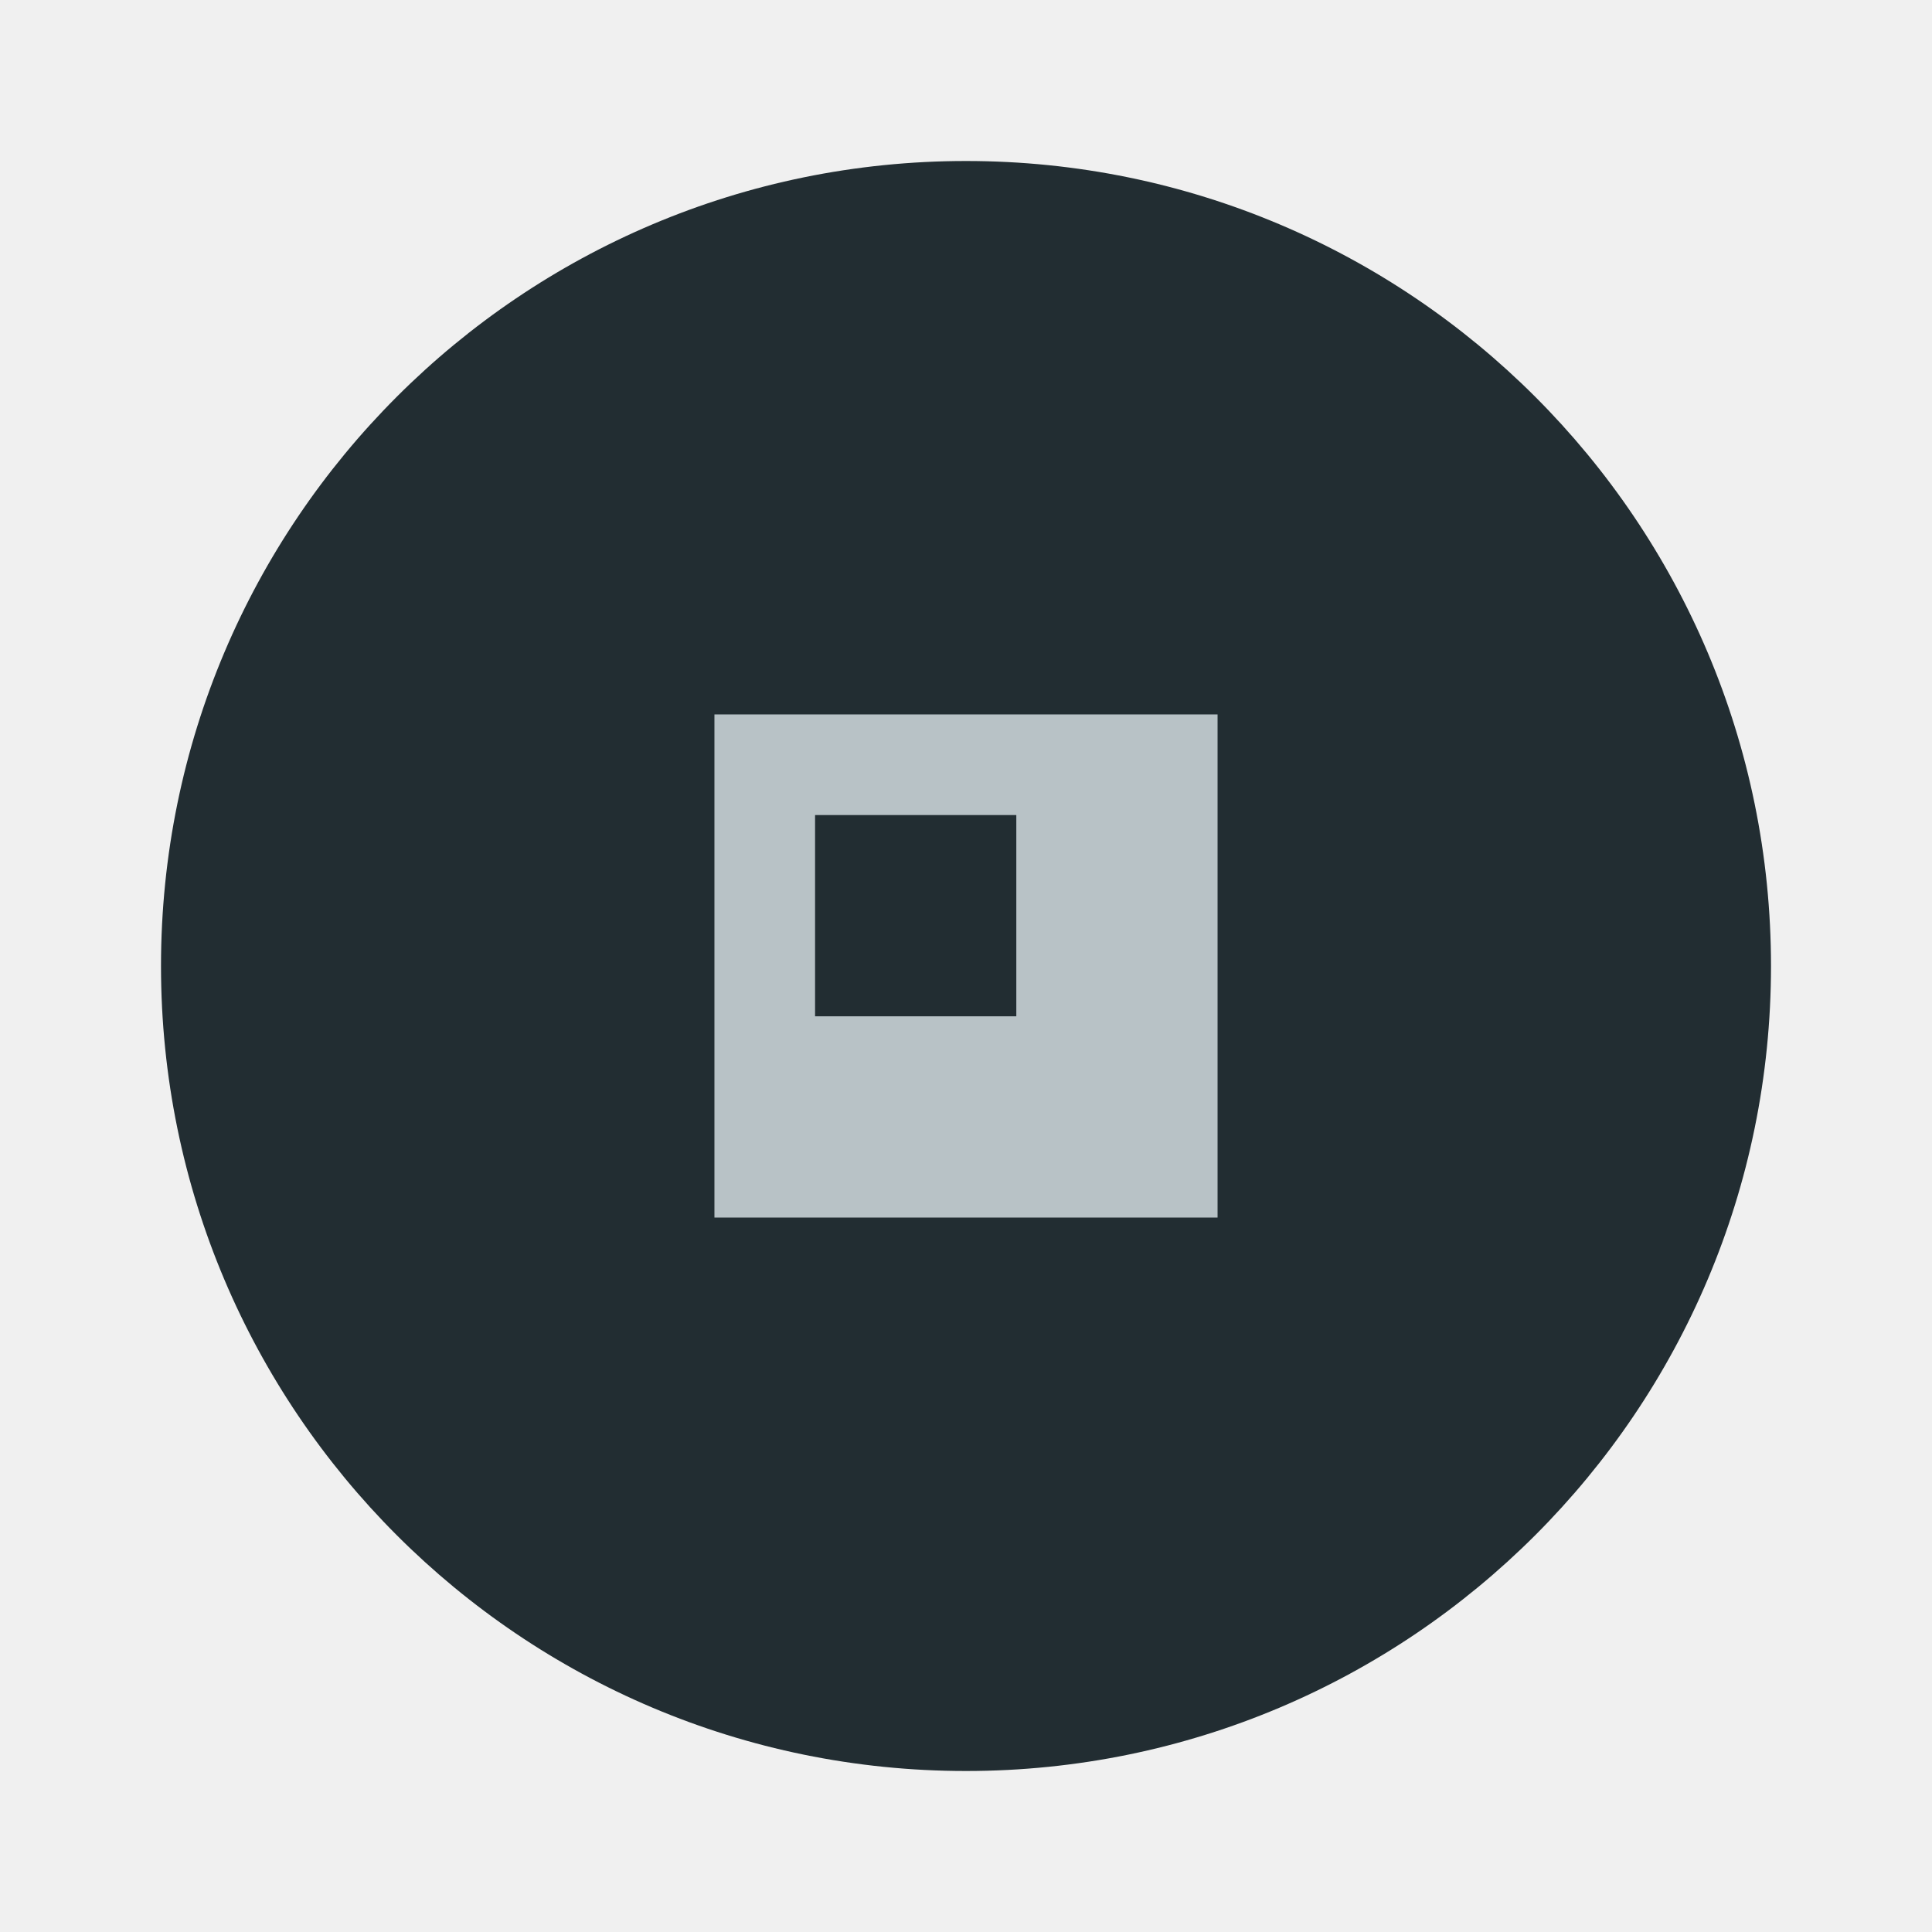
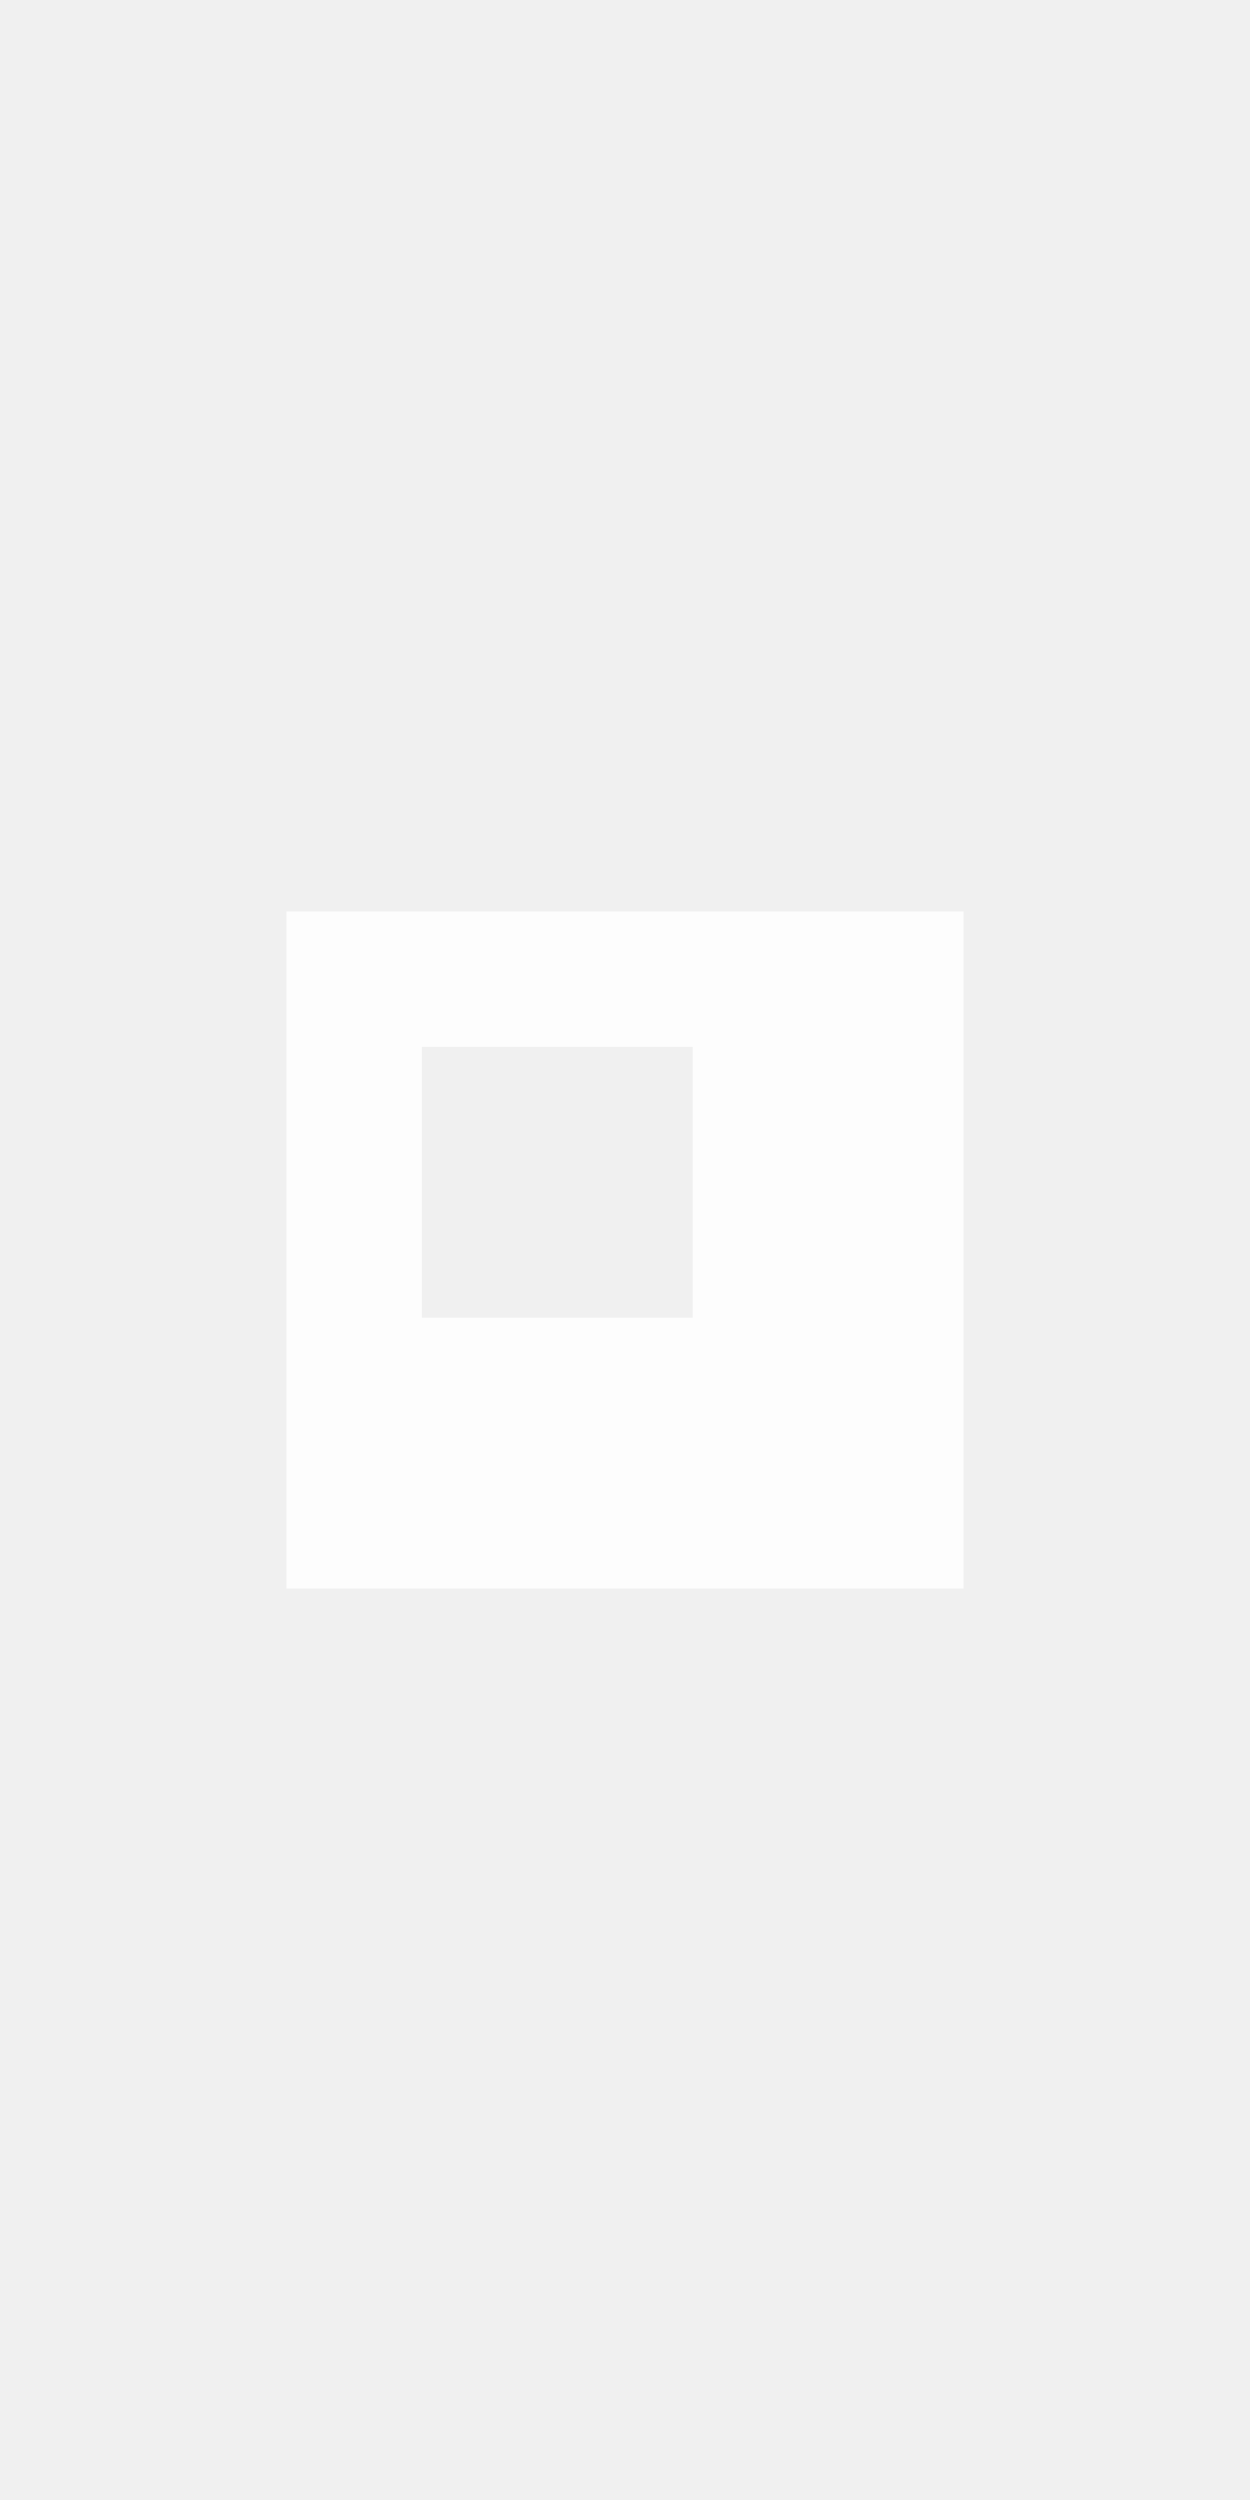
- <svg xmlns="http://www.w3.org/2000/svg" width="24" height="24" viewBox="0 0 24 24" id="svg4747" version="1.1">
+ <svg xmlns="http://www.w3.org/2000/svg" width="36" height="72" viewBox="0 0 36 72" id="svg4747" version="1.1">
  <defs id="defs4749" />
-   <g id="layer1" transform="translate(0,-1028.362)">
-     <circle style="opacity:1;fill:#222d32;fill-opacity:1;fill-rule:evenodd;stroke:none;stroke-width:2;stroke-linecap:butt;stroke-linejoin:round;stroke-miterlimit:4;stroke-dasharray:none;stroke-dashoffset:478.437;stroke-opacity:1" id="path4134" cx="12" cy="1040.362" r="10" />
-     <circle style="opacity:1;fill:#cfd8dc;fill-opacity:0.2;fill-rule:evenodd;stroke:none;stroke-width:9.605;stroke-linecap:butt;stroke-linejoin:round;stroke-miterlimit:4;stroke-dasharray:none;stroke-dashoffset:478.437;stroke-opacity:0.75" id="path5326" cx="-15" cy="1040.362" r="10" />
-     <path id="rect4656-2" style="opacity:1;fill:#cfd8dc;fill-opacity:0.87;fill-rule:evenodd;stroke:none;stroke-width:0;stroke-linecap:square;stroke-linejoin:round;stroke-miterlimit:4;stroke-dasharray:none;stroke-dashoffset:478.437;stroke-opacity:0.4" d="m 10.125,1038.487 h 2.5 v 2.5 h -2.5 z m -1.25,-1.25 h 6.25 v 6.25 h -6.25 z" />
+   <g id="layer1" transform="translate(0,-980.3622)">
+     <path id="rect4656-2" style="opacity:1;fill:#ffffff;fill-opacity:0.87;fill-rule:evenodd;stroke:none;stroke-width:0;stroke-linecap:square;stroke-linejoin:round;stroke-miterlimit:4;stroke-dasharray:none;stroke-dashoffset:478.437;stroke-opacity:0.4" d="m 12.15,1010.512 h 7.8 v 7.8 h -7.8 z m -3.9,-3.9 h 19.5 v 19.5 H 8.25 Z" />
  </g>
</svg>
